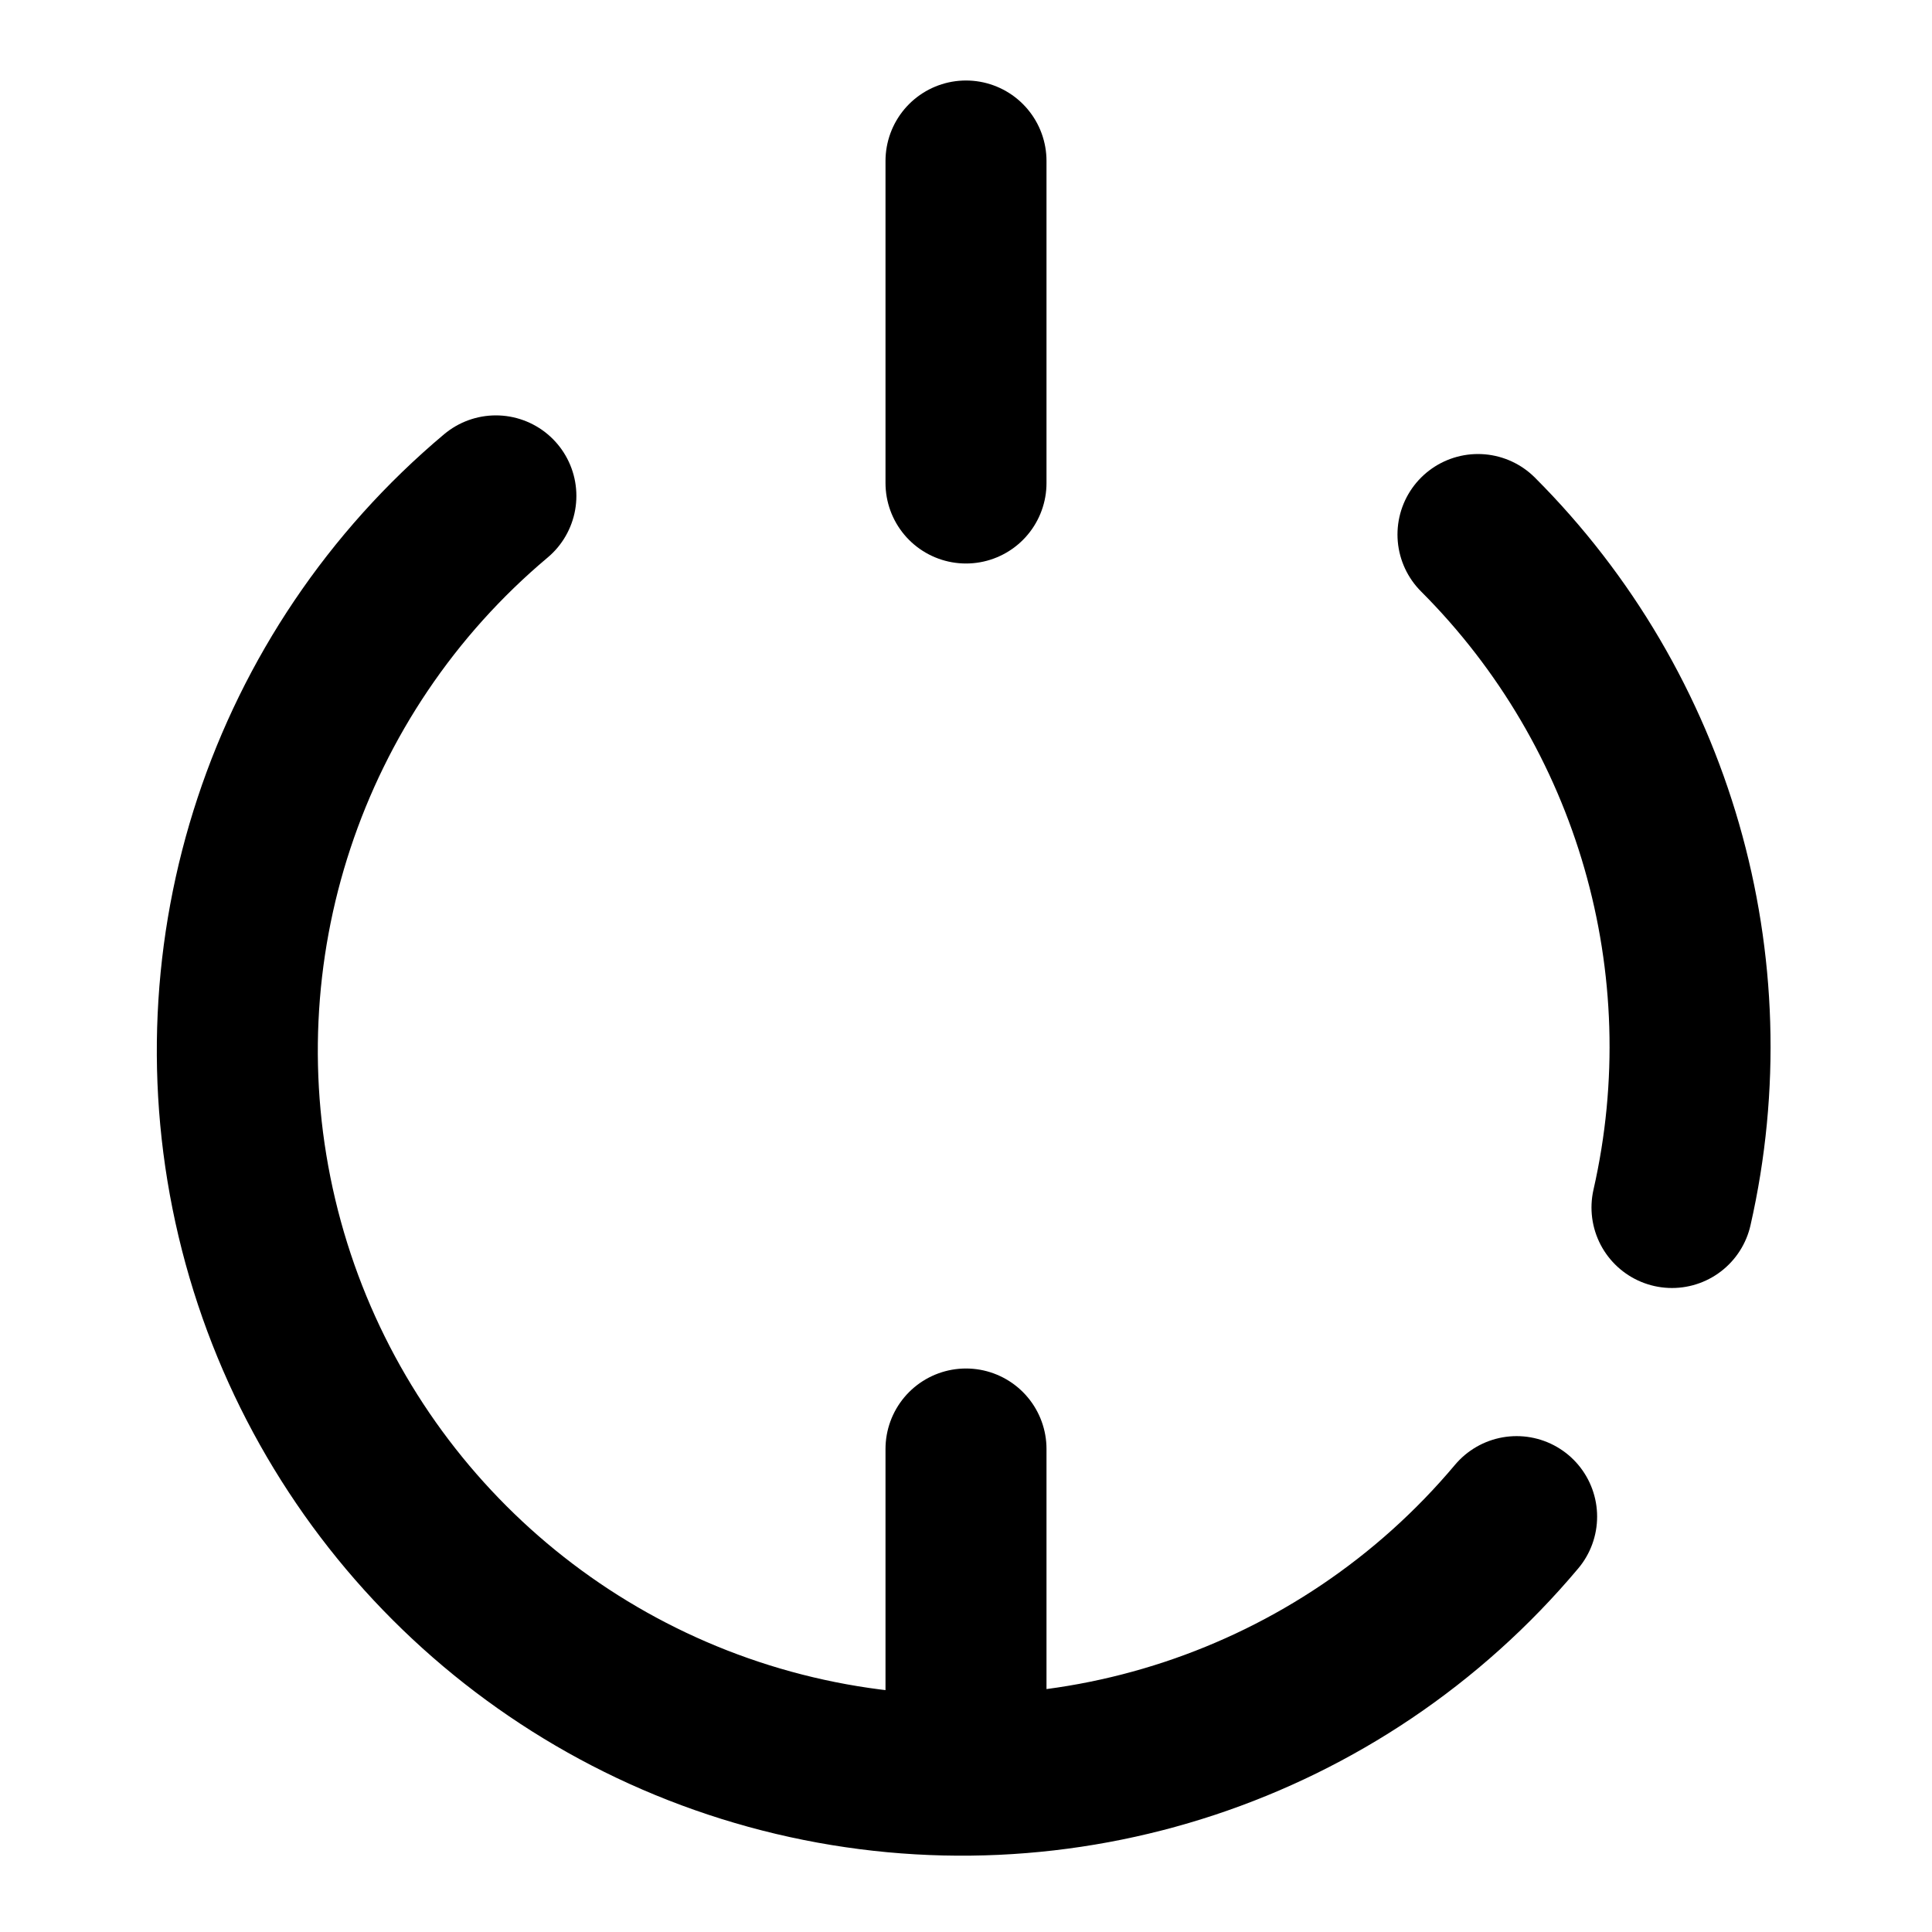
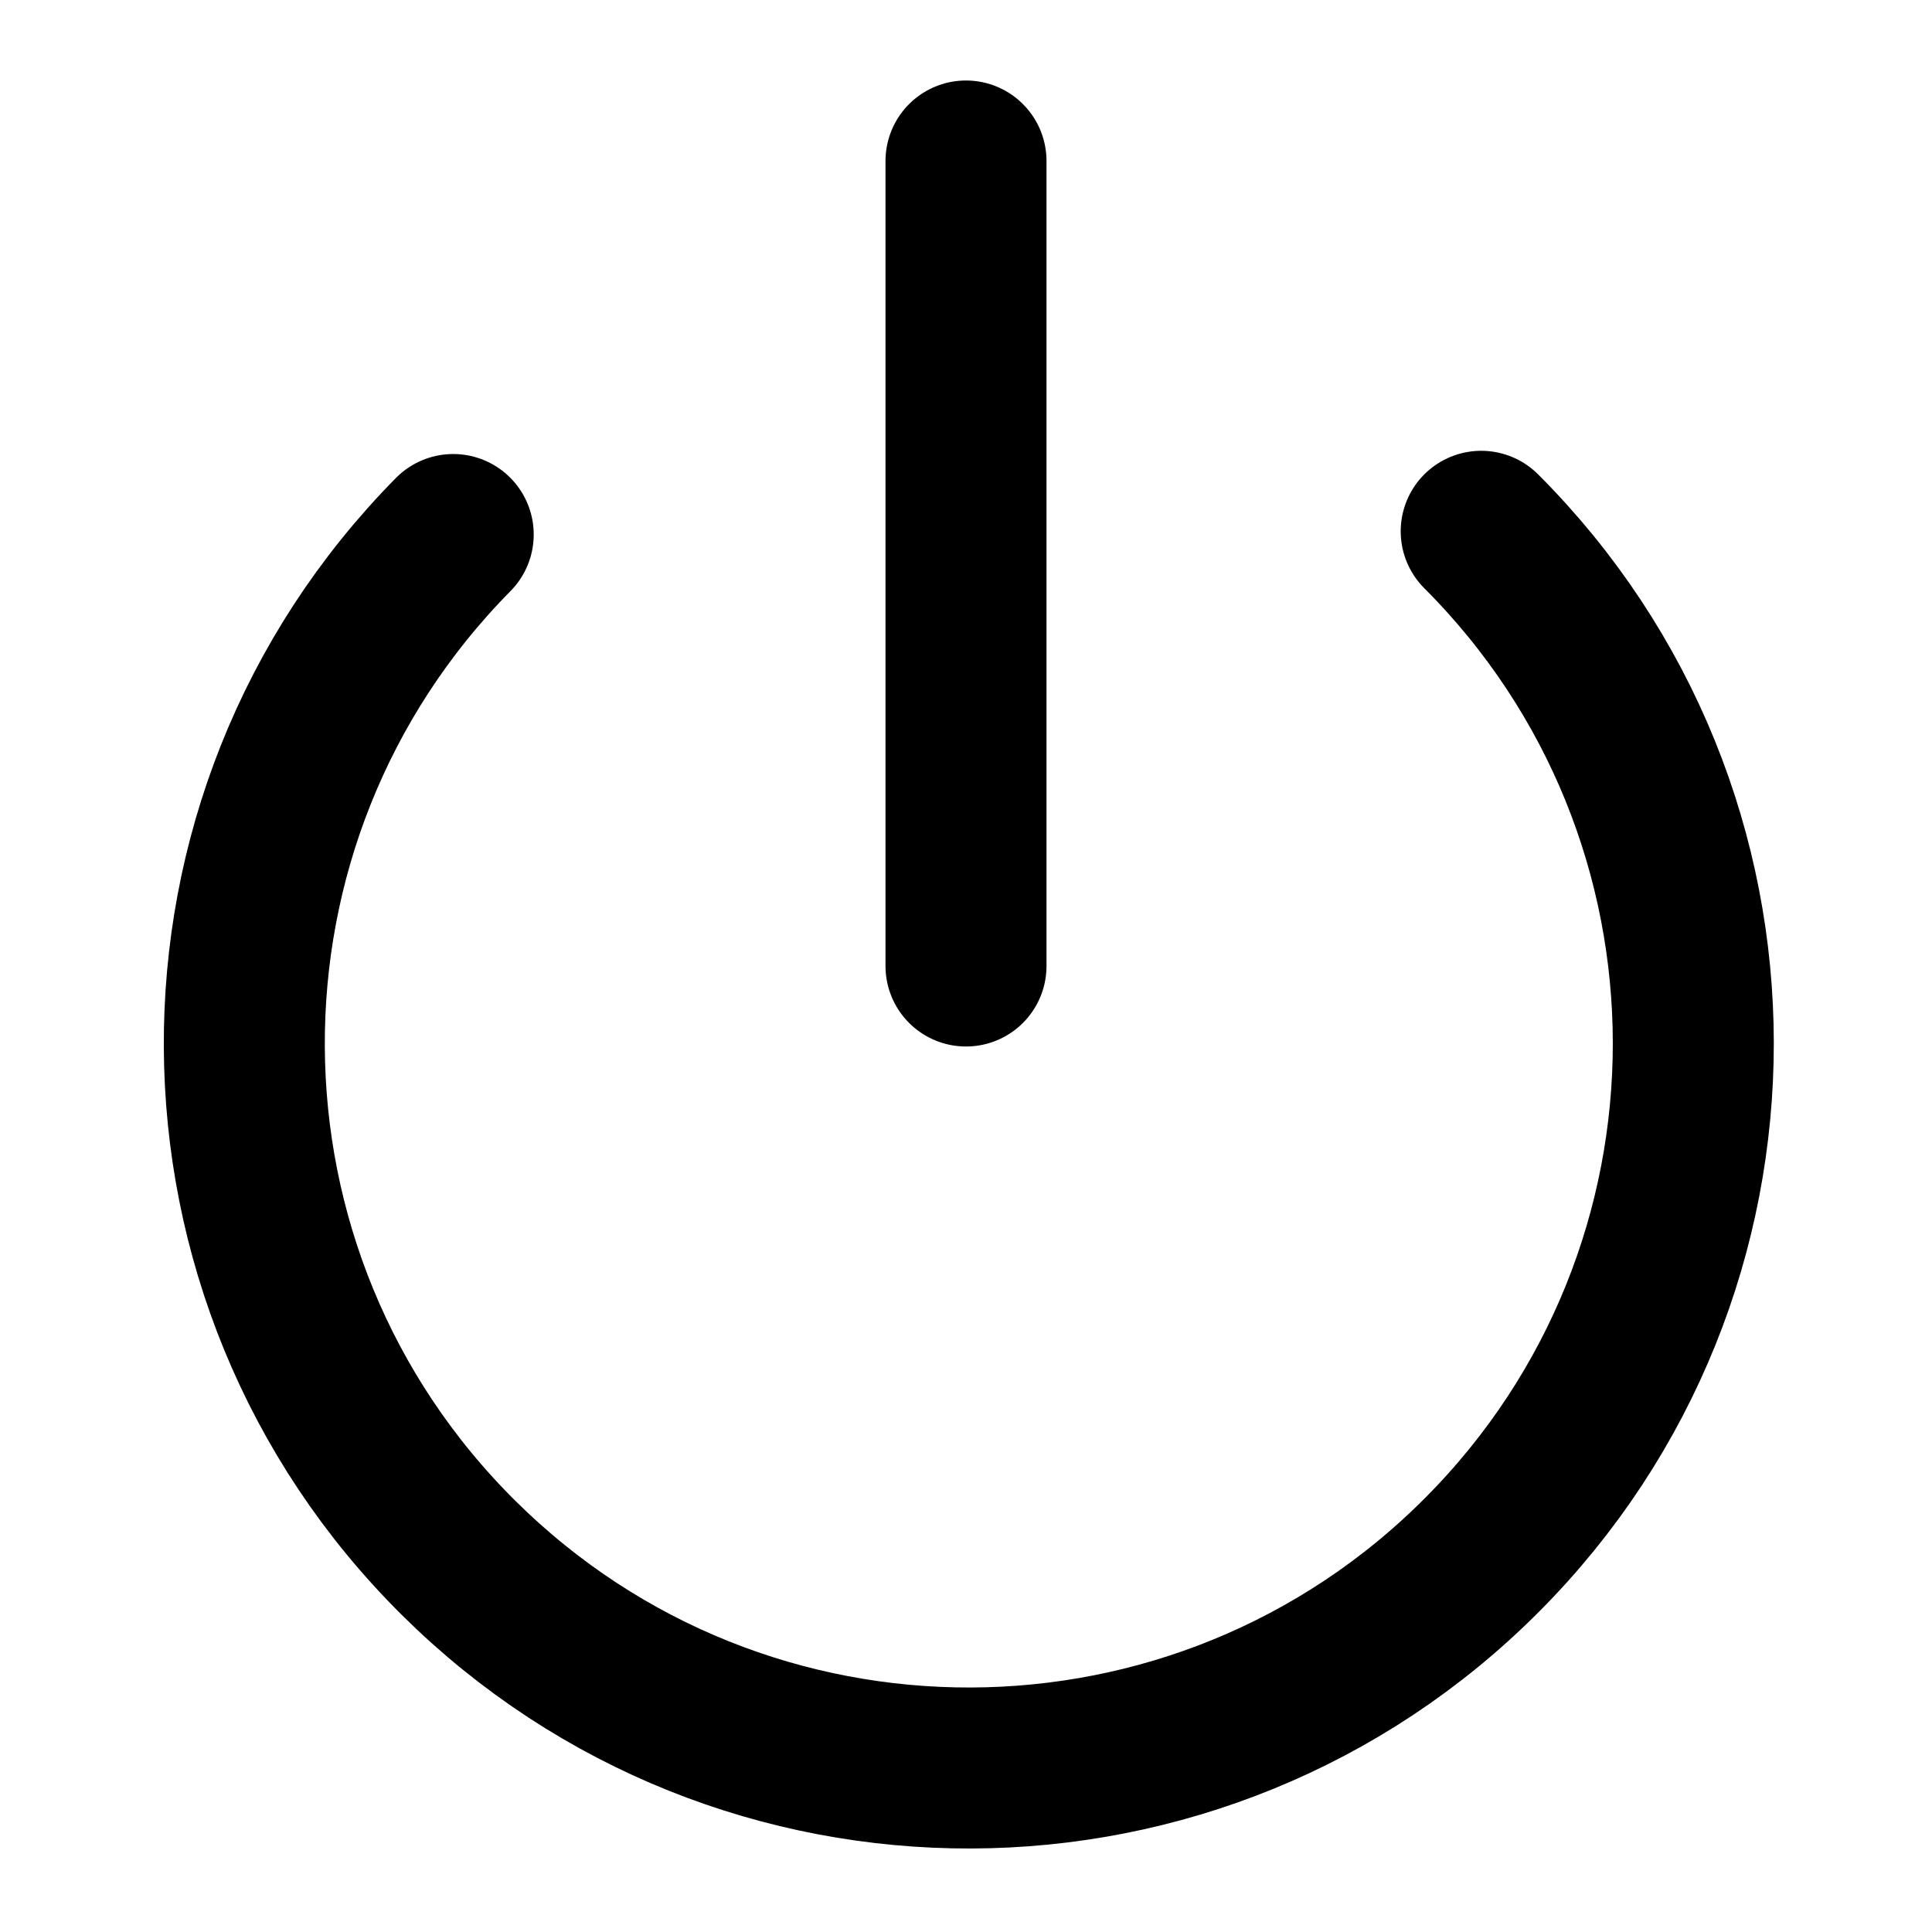
- <svg width="24" height="24" viewBox="0 0 24 24" fill="none" stroke="currentColor" stroke-width="2" stroke-linecap="round" stroke-linejoin="round">
-   <path d="M18.36 6.64A9 9 0 0 1 20.77 15" />
-   <path d="M6.16 6.16a9 9 0 1 0 12.68 12.68" />
-   <path d="M12 2v4" />
-   <path d="M12 18v4" />
+ <svg xmlns="http://www.w3.org/2000/svg" width="24" height="24" viewBox="0 0 24 24" fill="none" stroke="currentColor" stroke-width="2" stroke-linecap="round" stroke-linejoin="round">
+   <path d="M12 2v10" />
+   <path d="M18.4 6.6a9 9 0 1 1-12.77.04" />
</svg>
